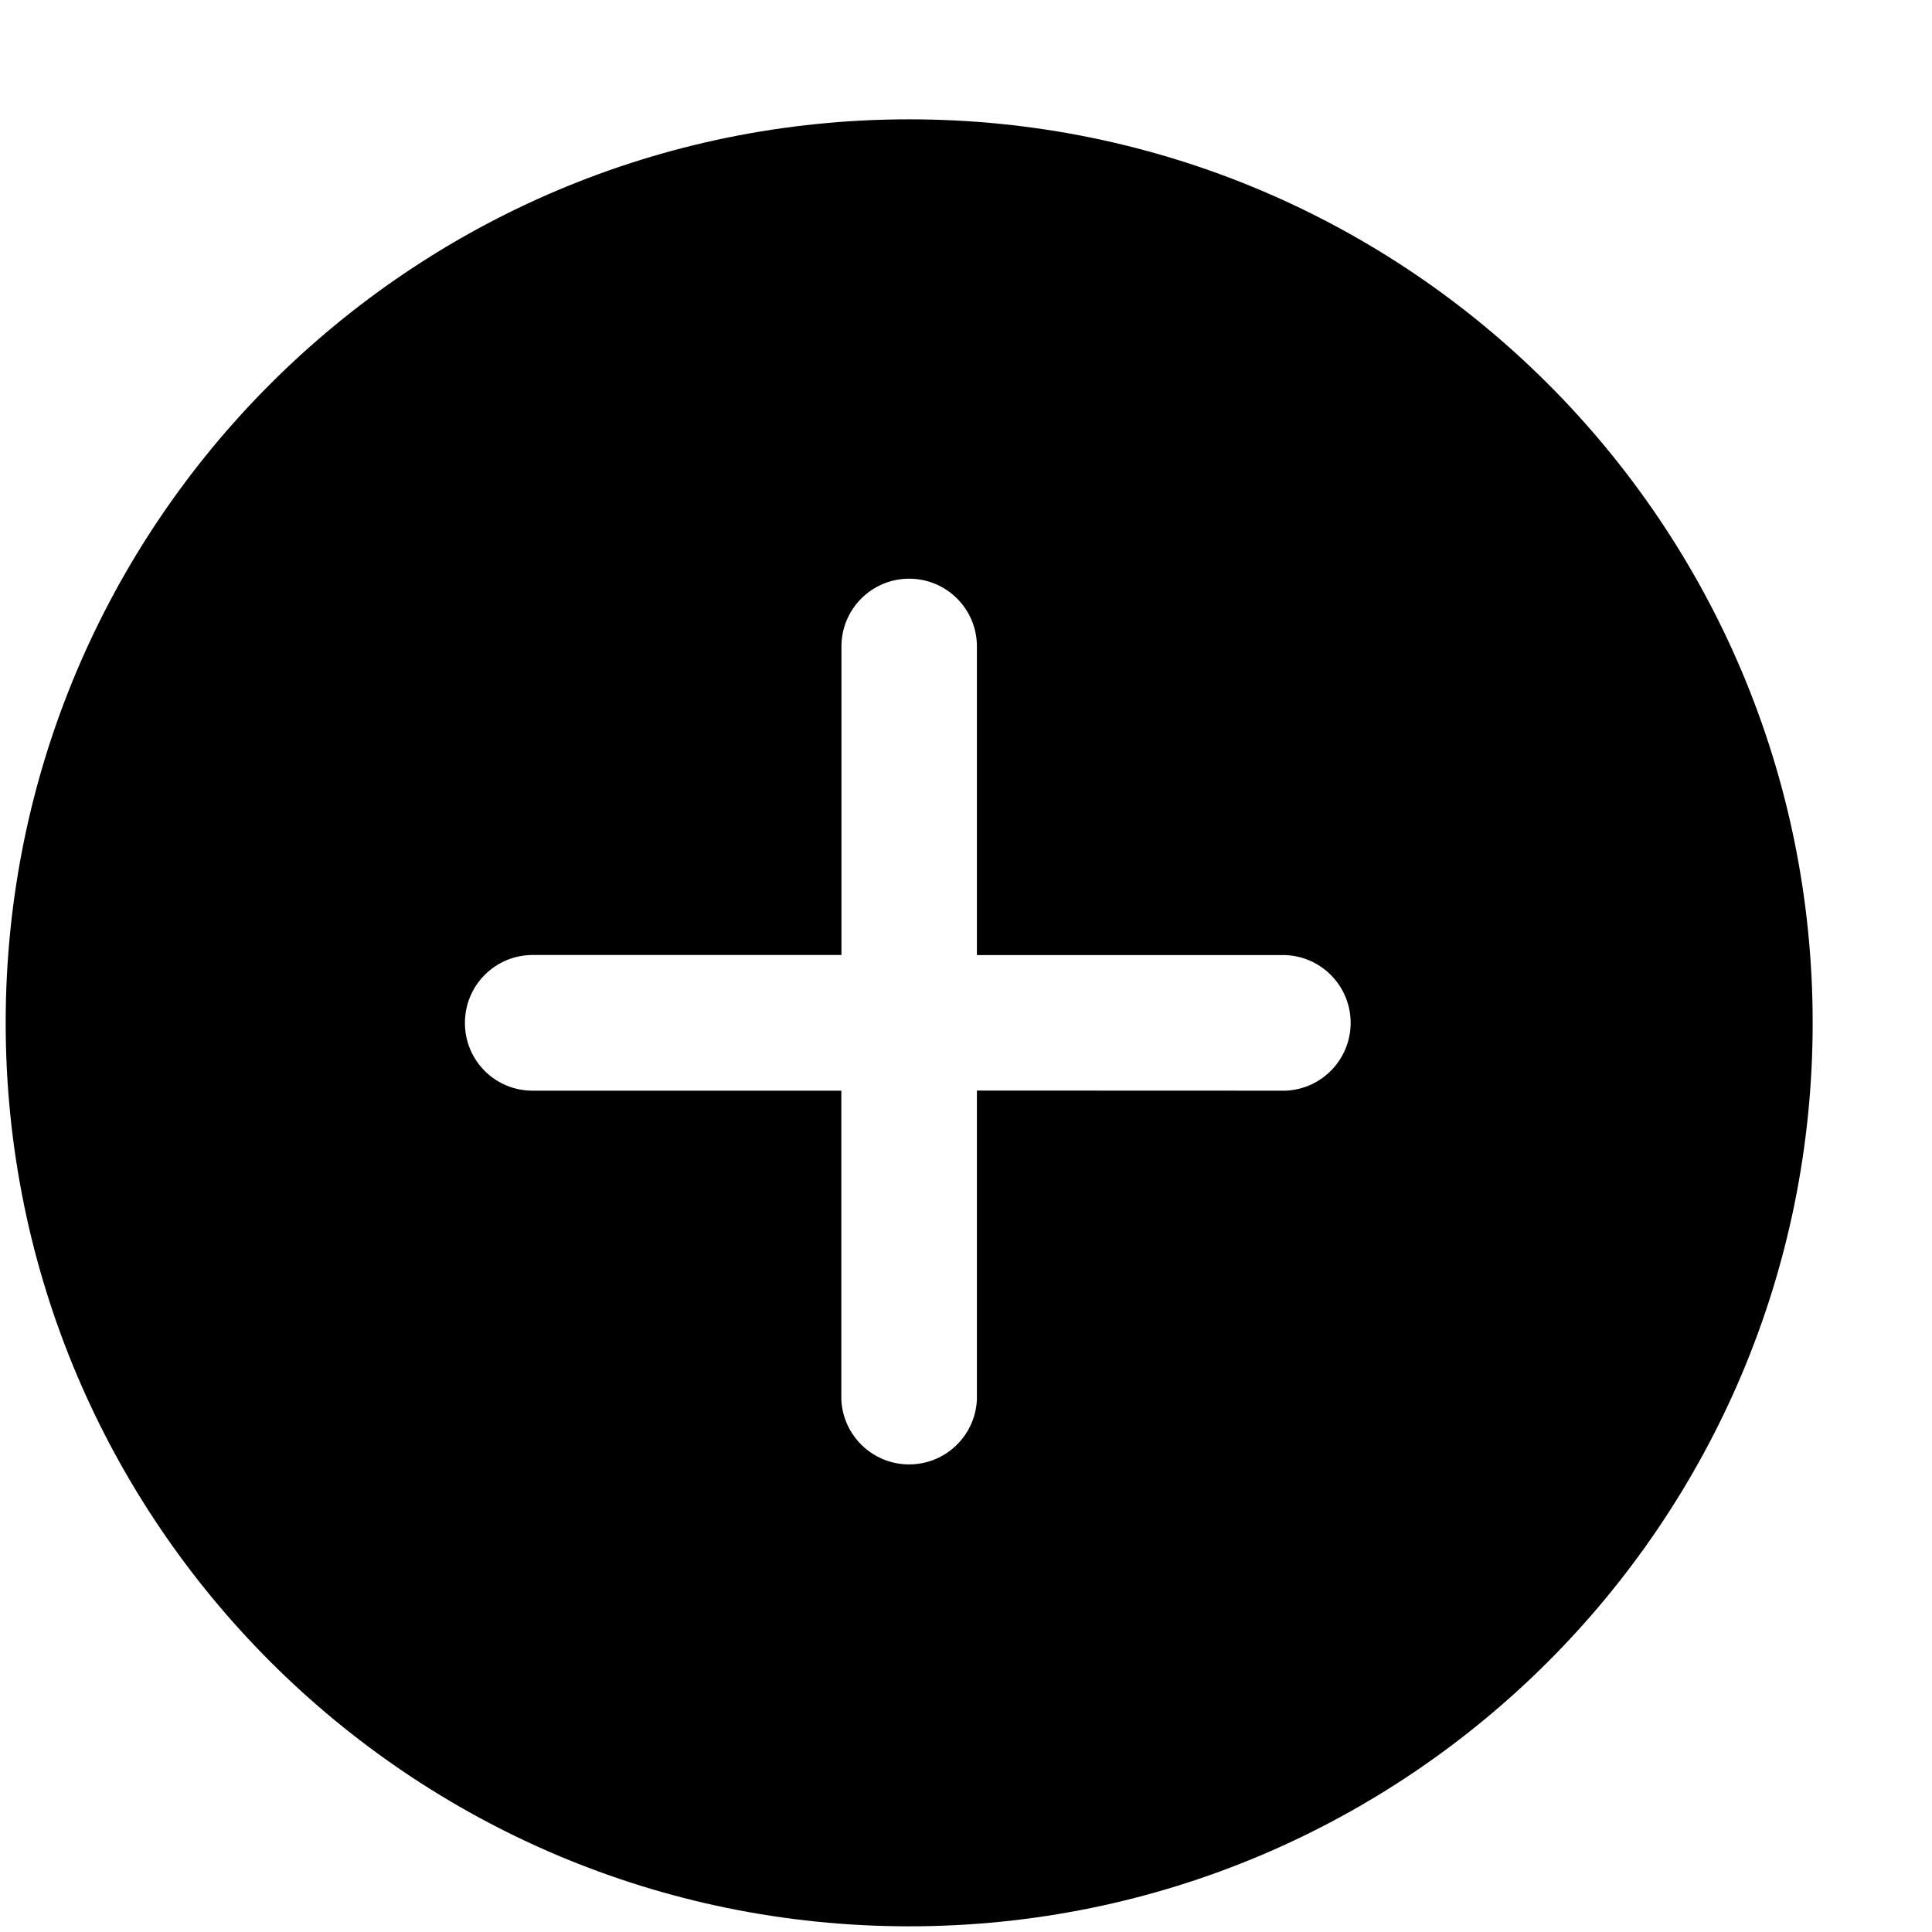
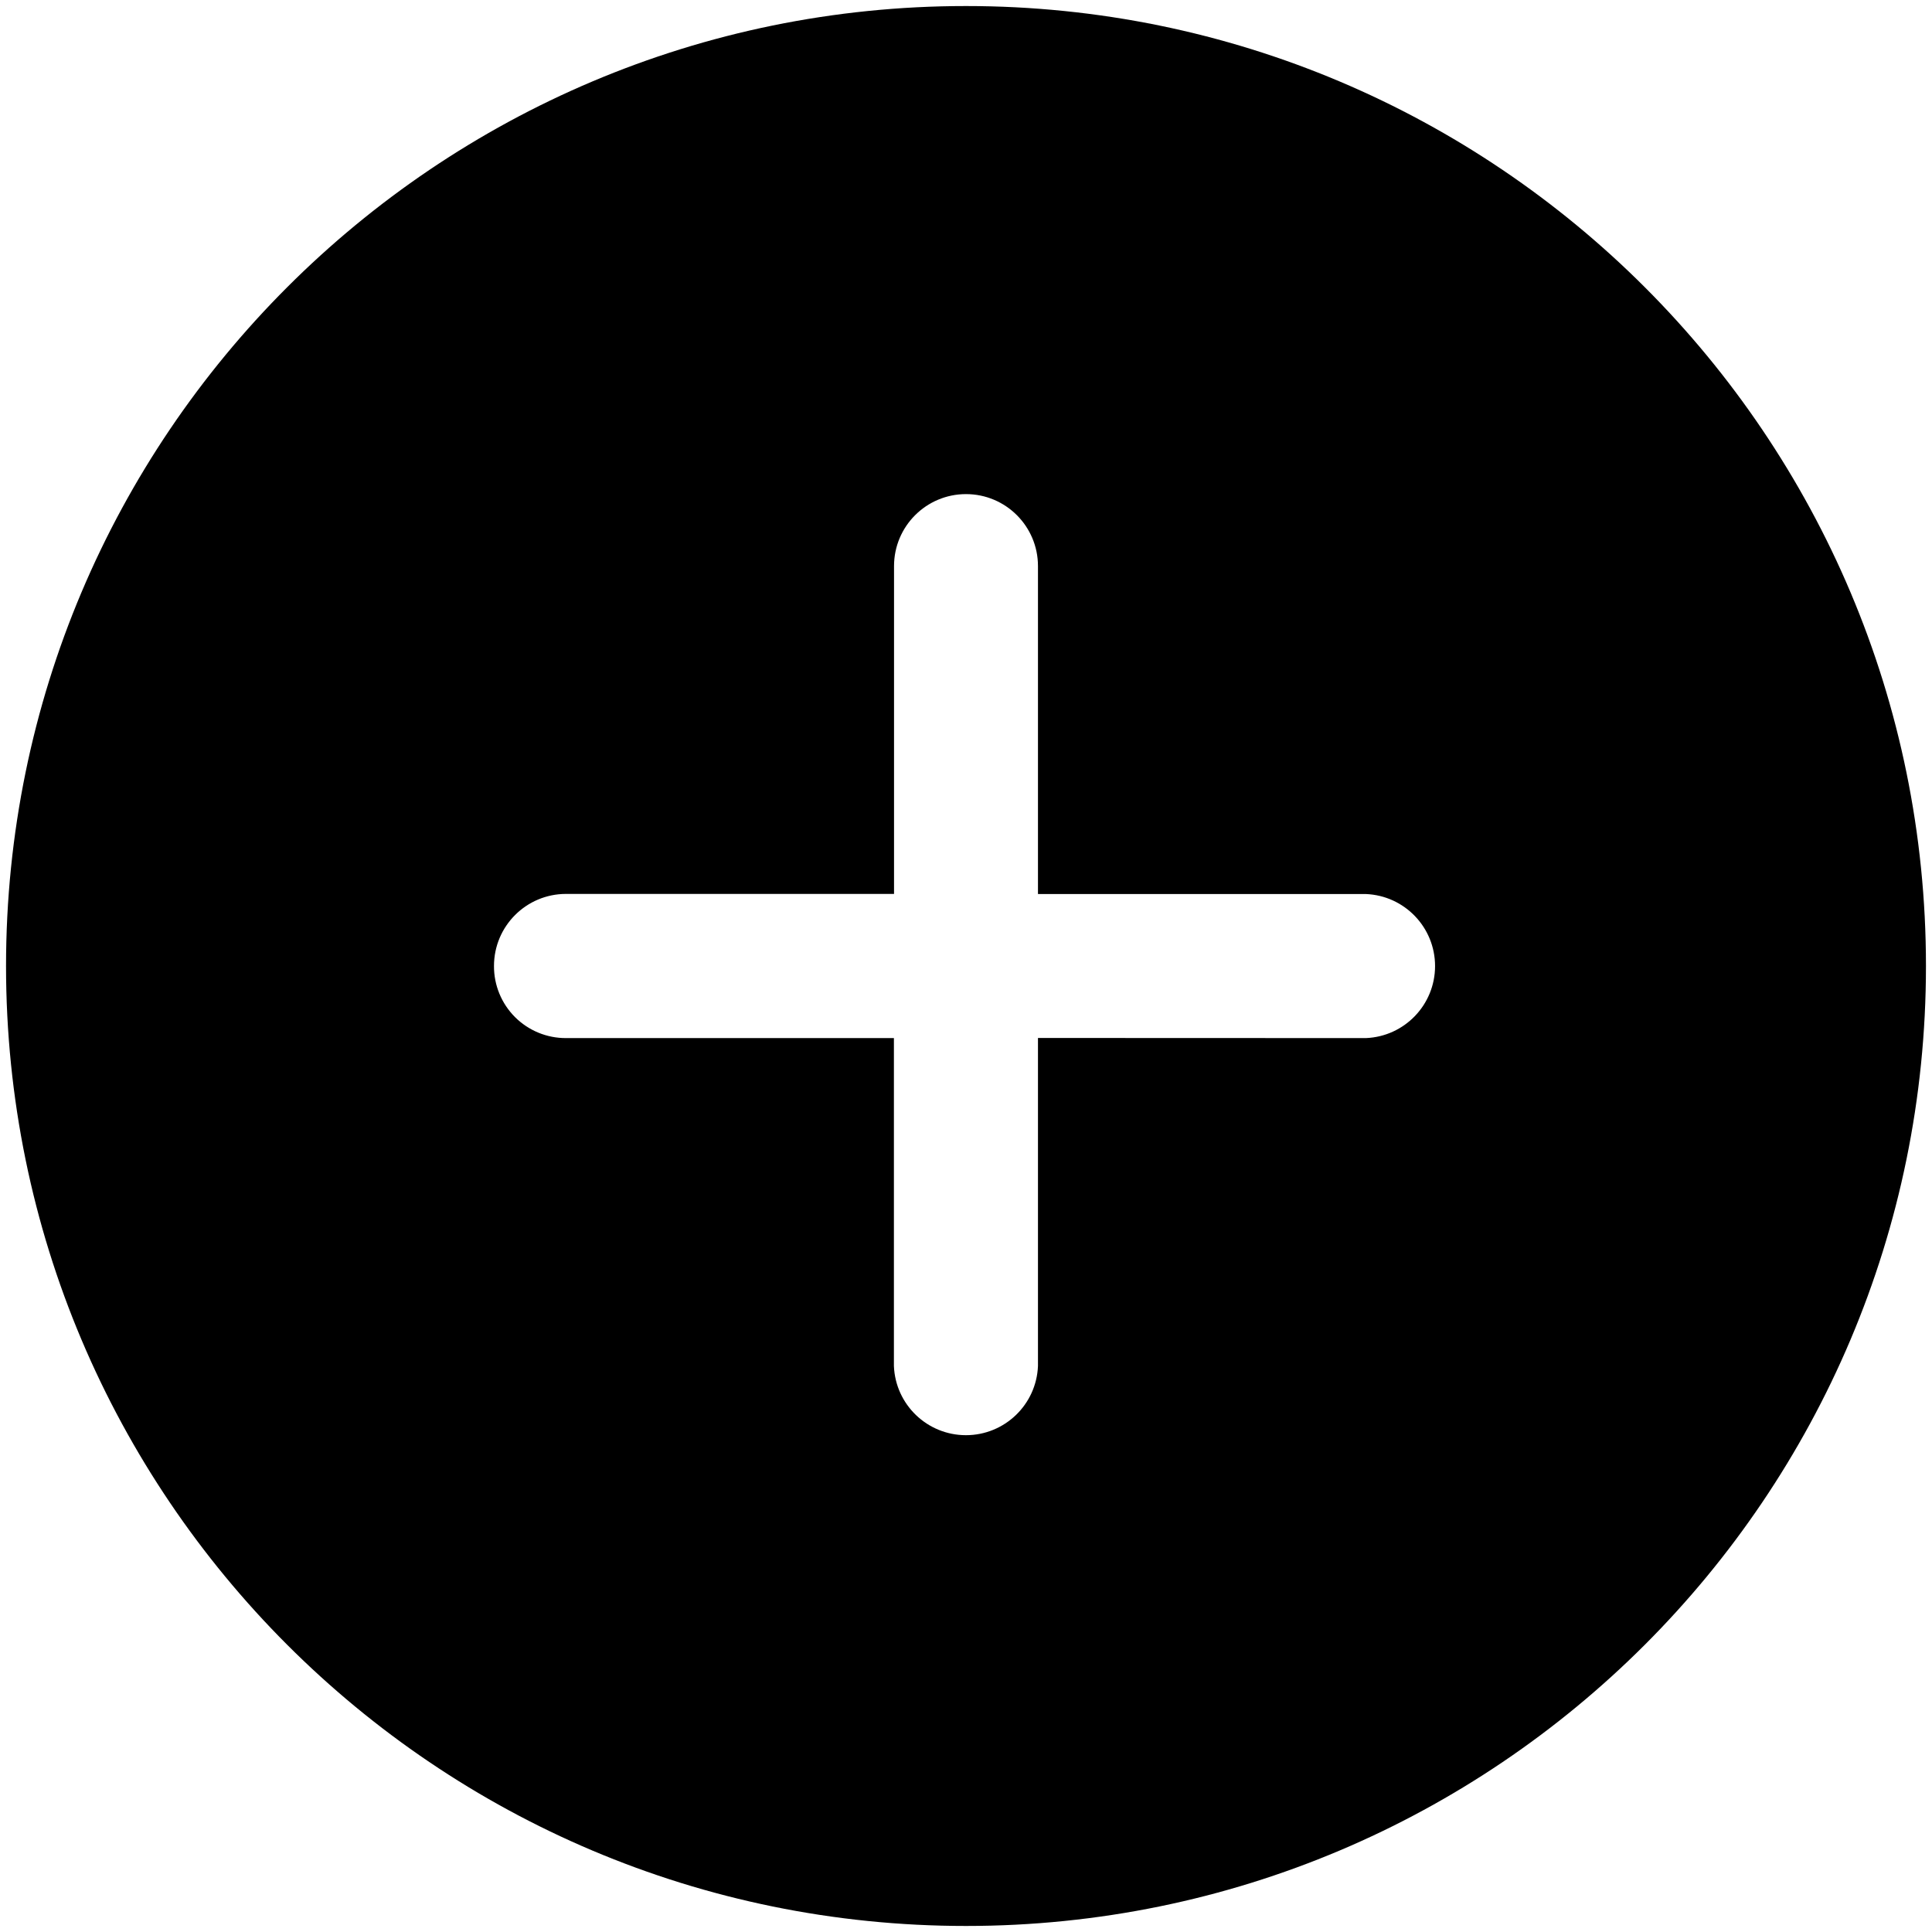
- <svg xmlns="http://www.w3.org/2000/svg" viewBox="0 0 17 17">
-   <path d="M8 1.05a7.95 7.95 0 1 0 0 15.9 7.95 7.95 0 0 0 0-15.9m.596 11.263a.597.597 0 0 1-1.193 0V9.597H4.688A.594.594 0 0 1 4.091 9c0-.33.267-.597.597-.597h2.716V5.688a.596.596 0 1 1 1.192 0v2.716h2.716a.597.597 0 0 1 0 1.193l-2.716-.001v2.717" />
+ <svg xmlns="http://www.w3.org/2000/svg" viewBox="0 0 16 16">
+   <path d="M8 .05a7.95 7.95 0 1 0 0 15.9A7.95 7.95 0 0 0 8 .05m.596 11.263a.597.597 0 0 1-1.193 0V8.597H4.688A.594.594 0 0 1 4.091 8c0-.33.267-.597.597-.597h2.716V4.688a.596.596 0 1 1 1.192 0v2.716h2.716a.597.597 0 0 1 0 1.193l-2.716-.001v2.717" />
</svg>
